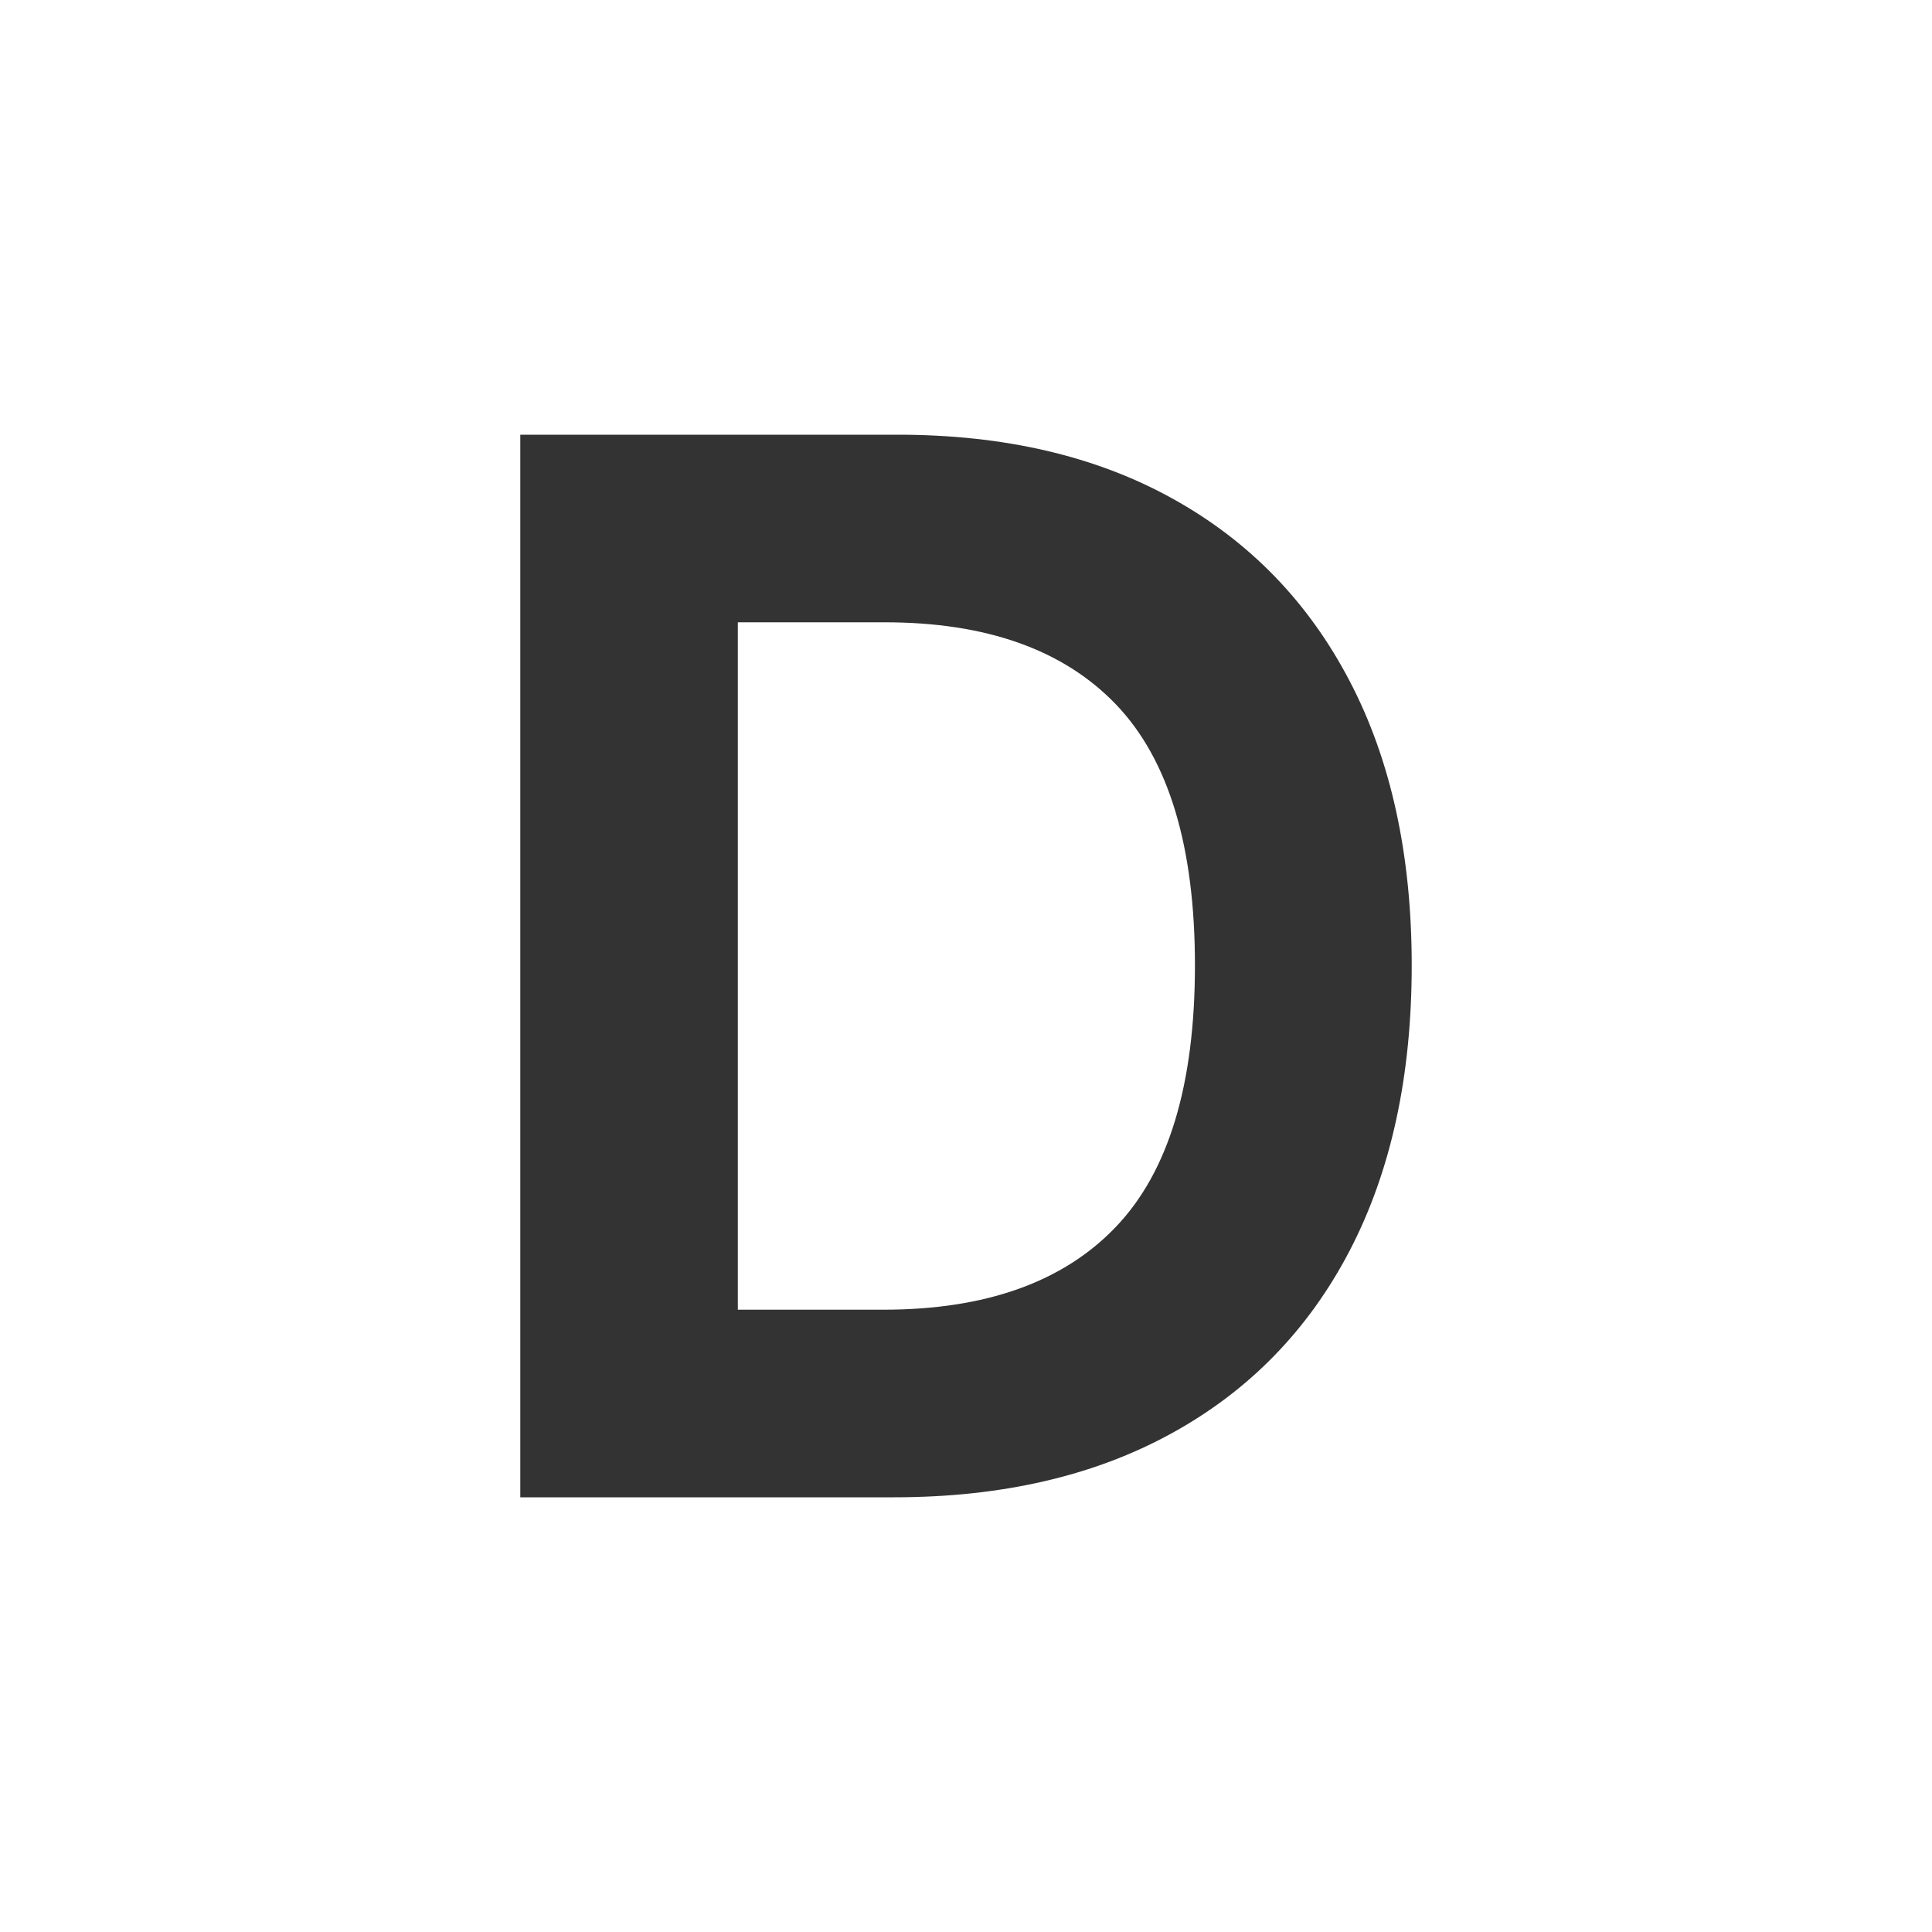
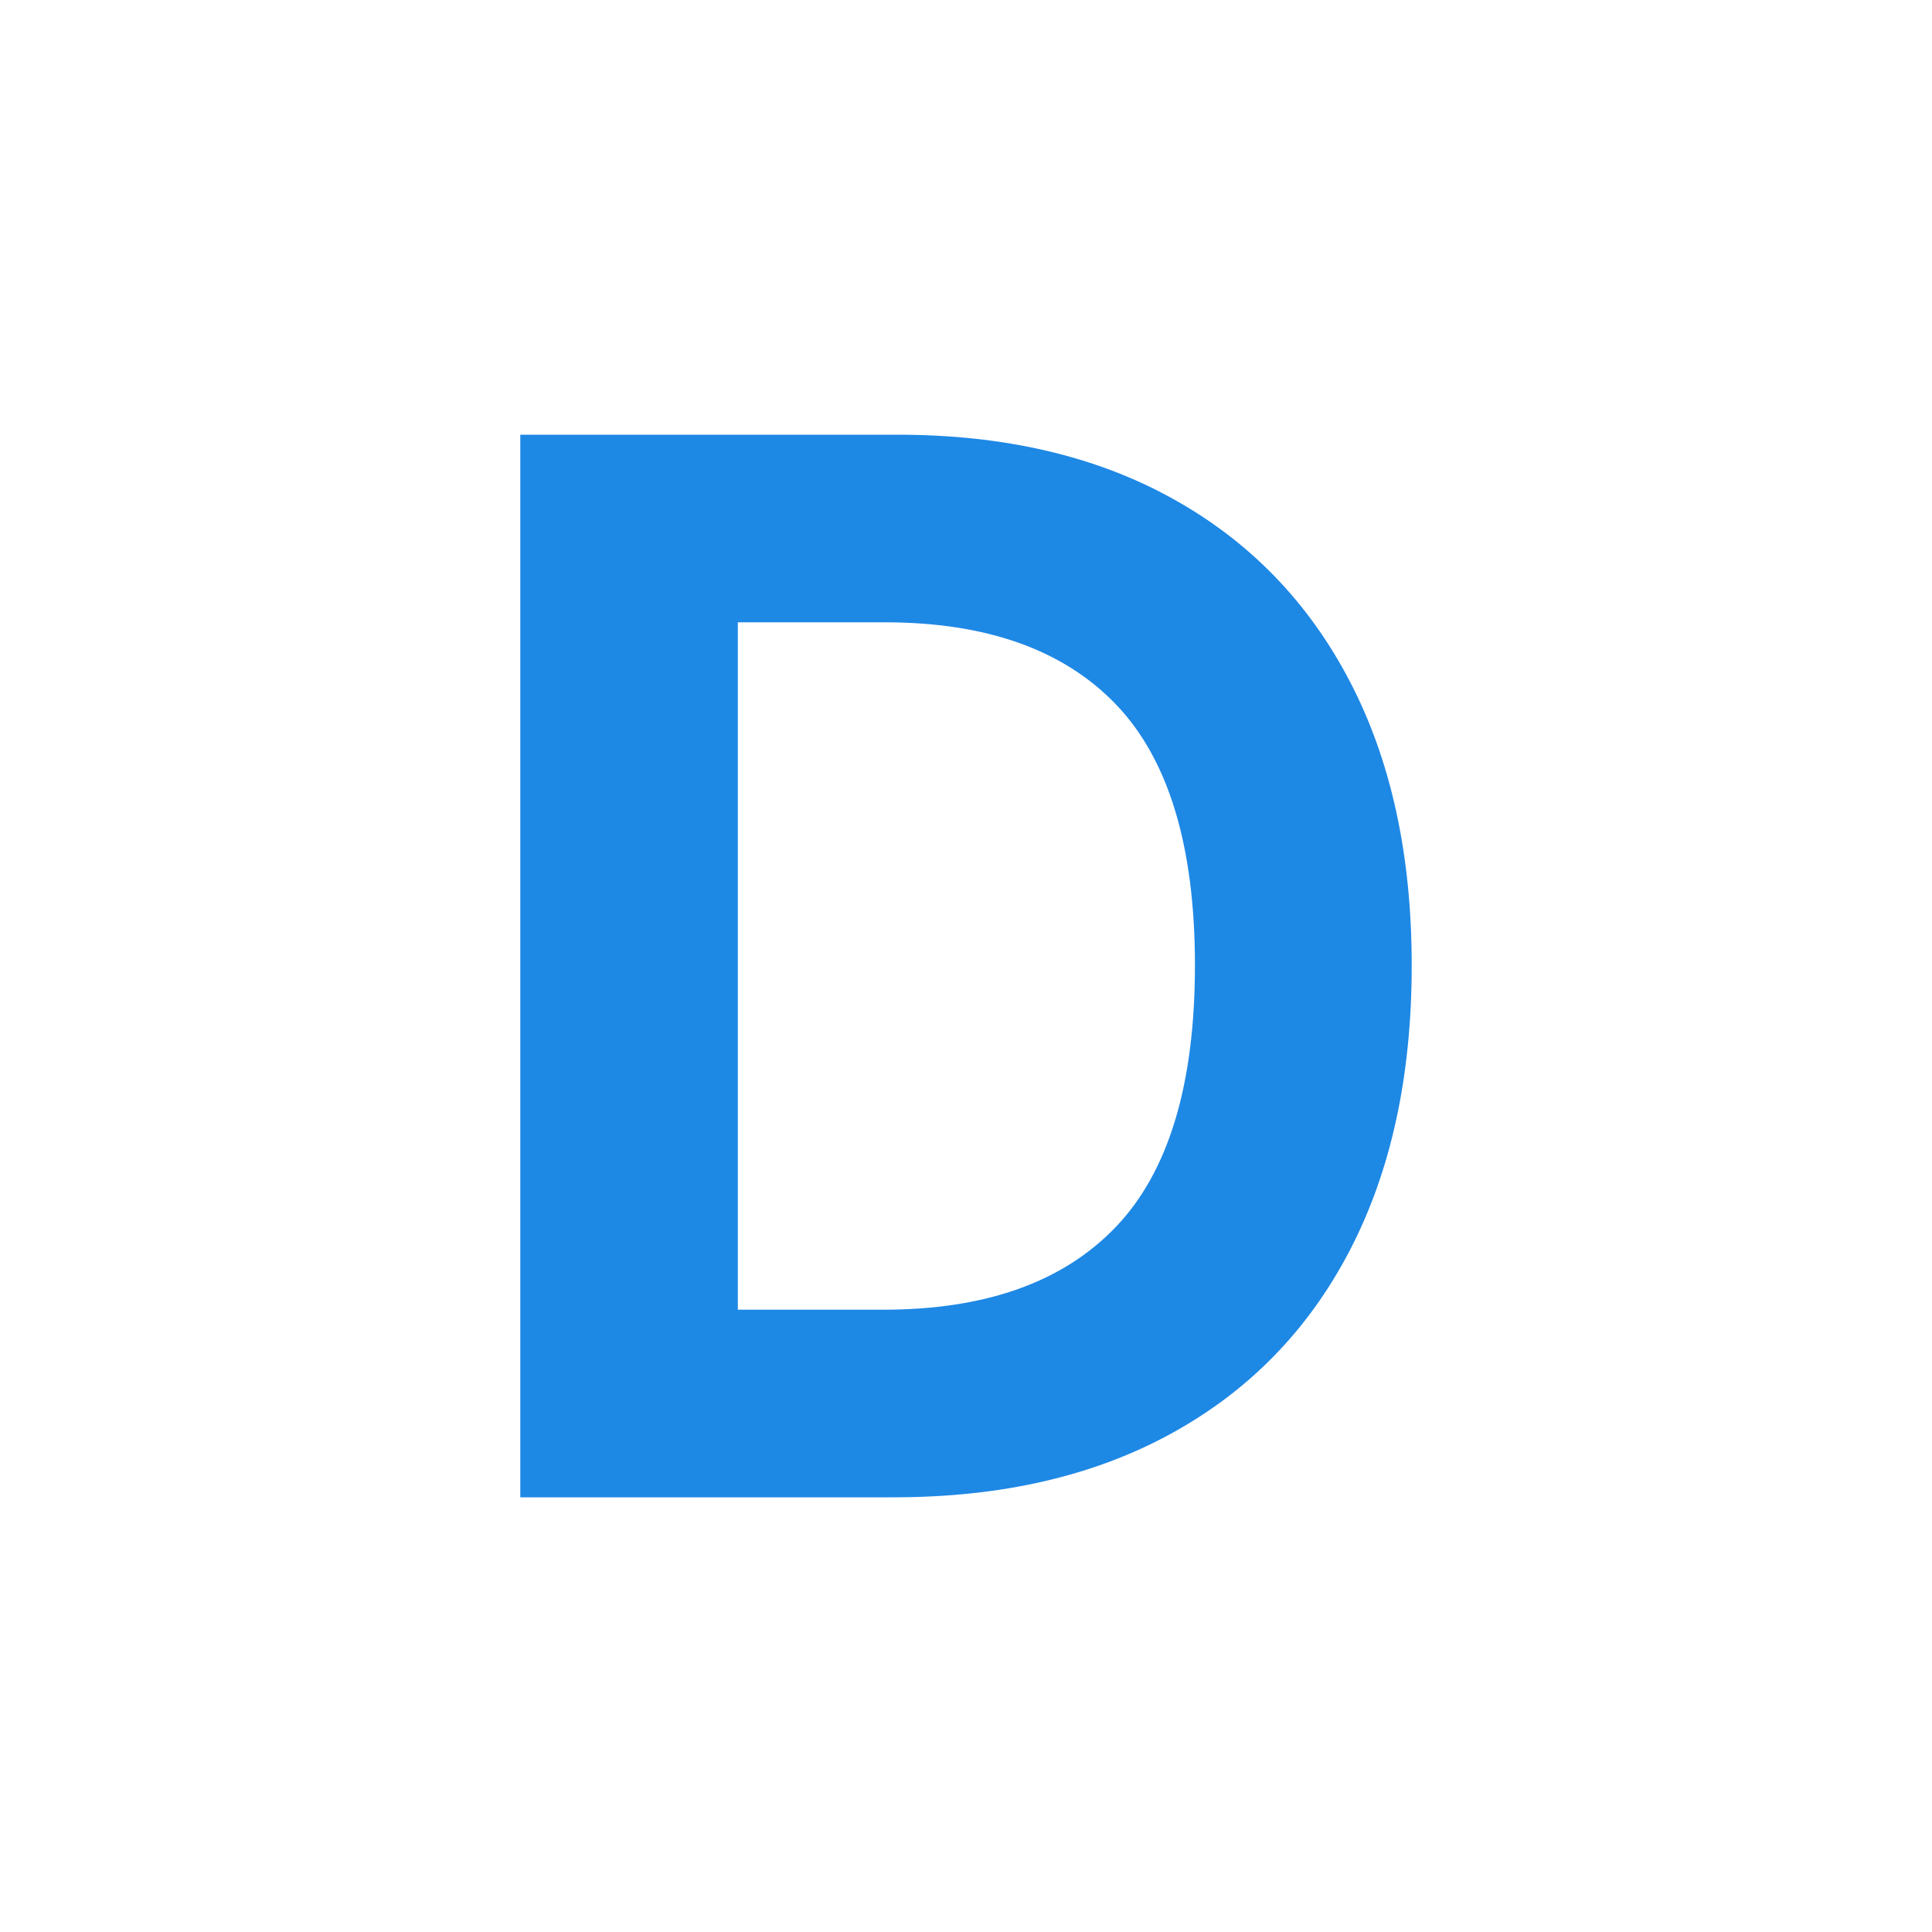
<svg xmlns="http://www.w3.org/2000/svg" width="200" height="200" viewBox="0 0 200 200">
-   <path fill="#333" d="M92.54 155L92.54 155L53.86 155L53.86 45L92.91 45Q109.45 45 121.37 51.61Q133.30 58.21 139.72 70.51Q146.14 82.80 146.14 99.93L146.14 99.93Q146.14 117.13 139.72 129.46Q133.30 141.79 121.26 148.39Q109.23 155 92.54 155ZM76.38 64.42L76.38 135.58L91.44 135.58Q107.31 135.58 115.50 127.02Q123.70 118.46 123.70 99.93L123.70 99.93Q123.70 81.47 115.54 72.94Q107.38 64.42 91.58 64.42L91.58 64.42L76.38 64.42Z" />
+   <path fill="#1E88E5" d="M92.54 155L92.54 155L53.86 155L53.86 45L92.91 45Q109.45 45 121.37 51.61Q133.30 58.21 139.72 70.51Q146.14 82.80 146.14 99.93L146.14 99.93Q146.14 117.13 139.72 129.46Q133.30 141.79 121.26 148.39Q109.23 155 92.54 155ZM76.38 64.42L76.38 135.58L91.44 135.58Q107.31 135.58 115.50 127.02Q123.70 118.46 123.70 99.93L123.70 99.93Q123.70 81.47 115.54 72.94Q107.38 64.42 91.58 64.42L91.58 64.42L76.38 64.42Z" />
</svg>
